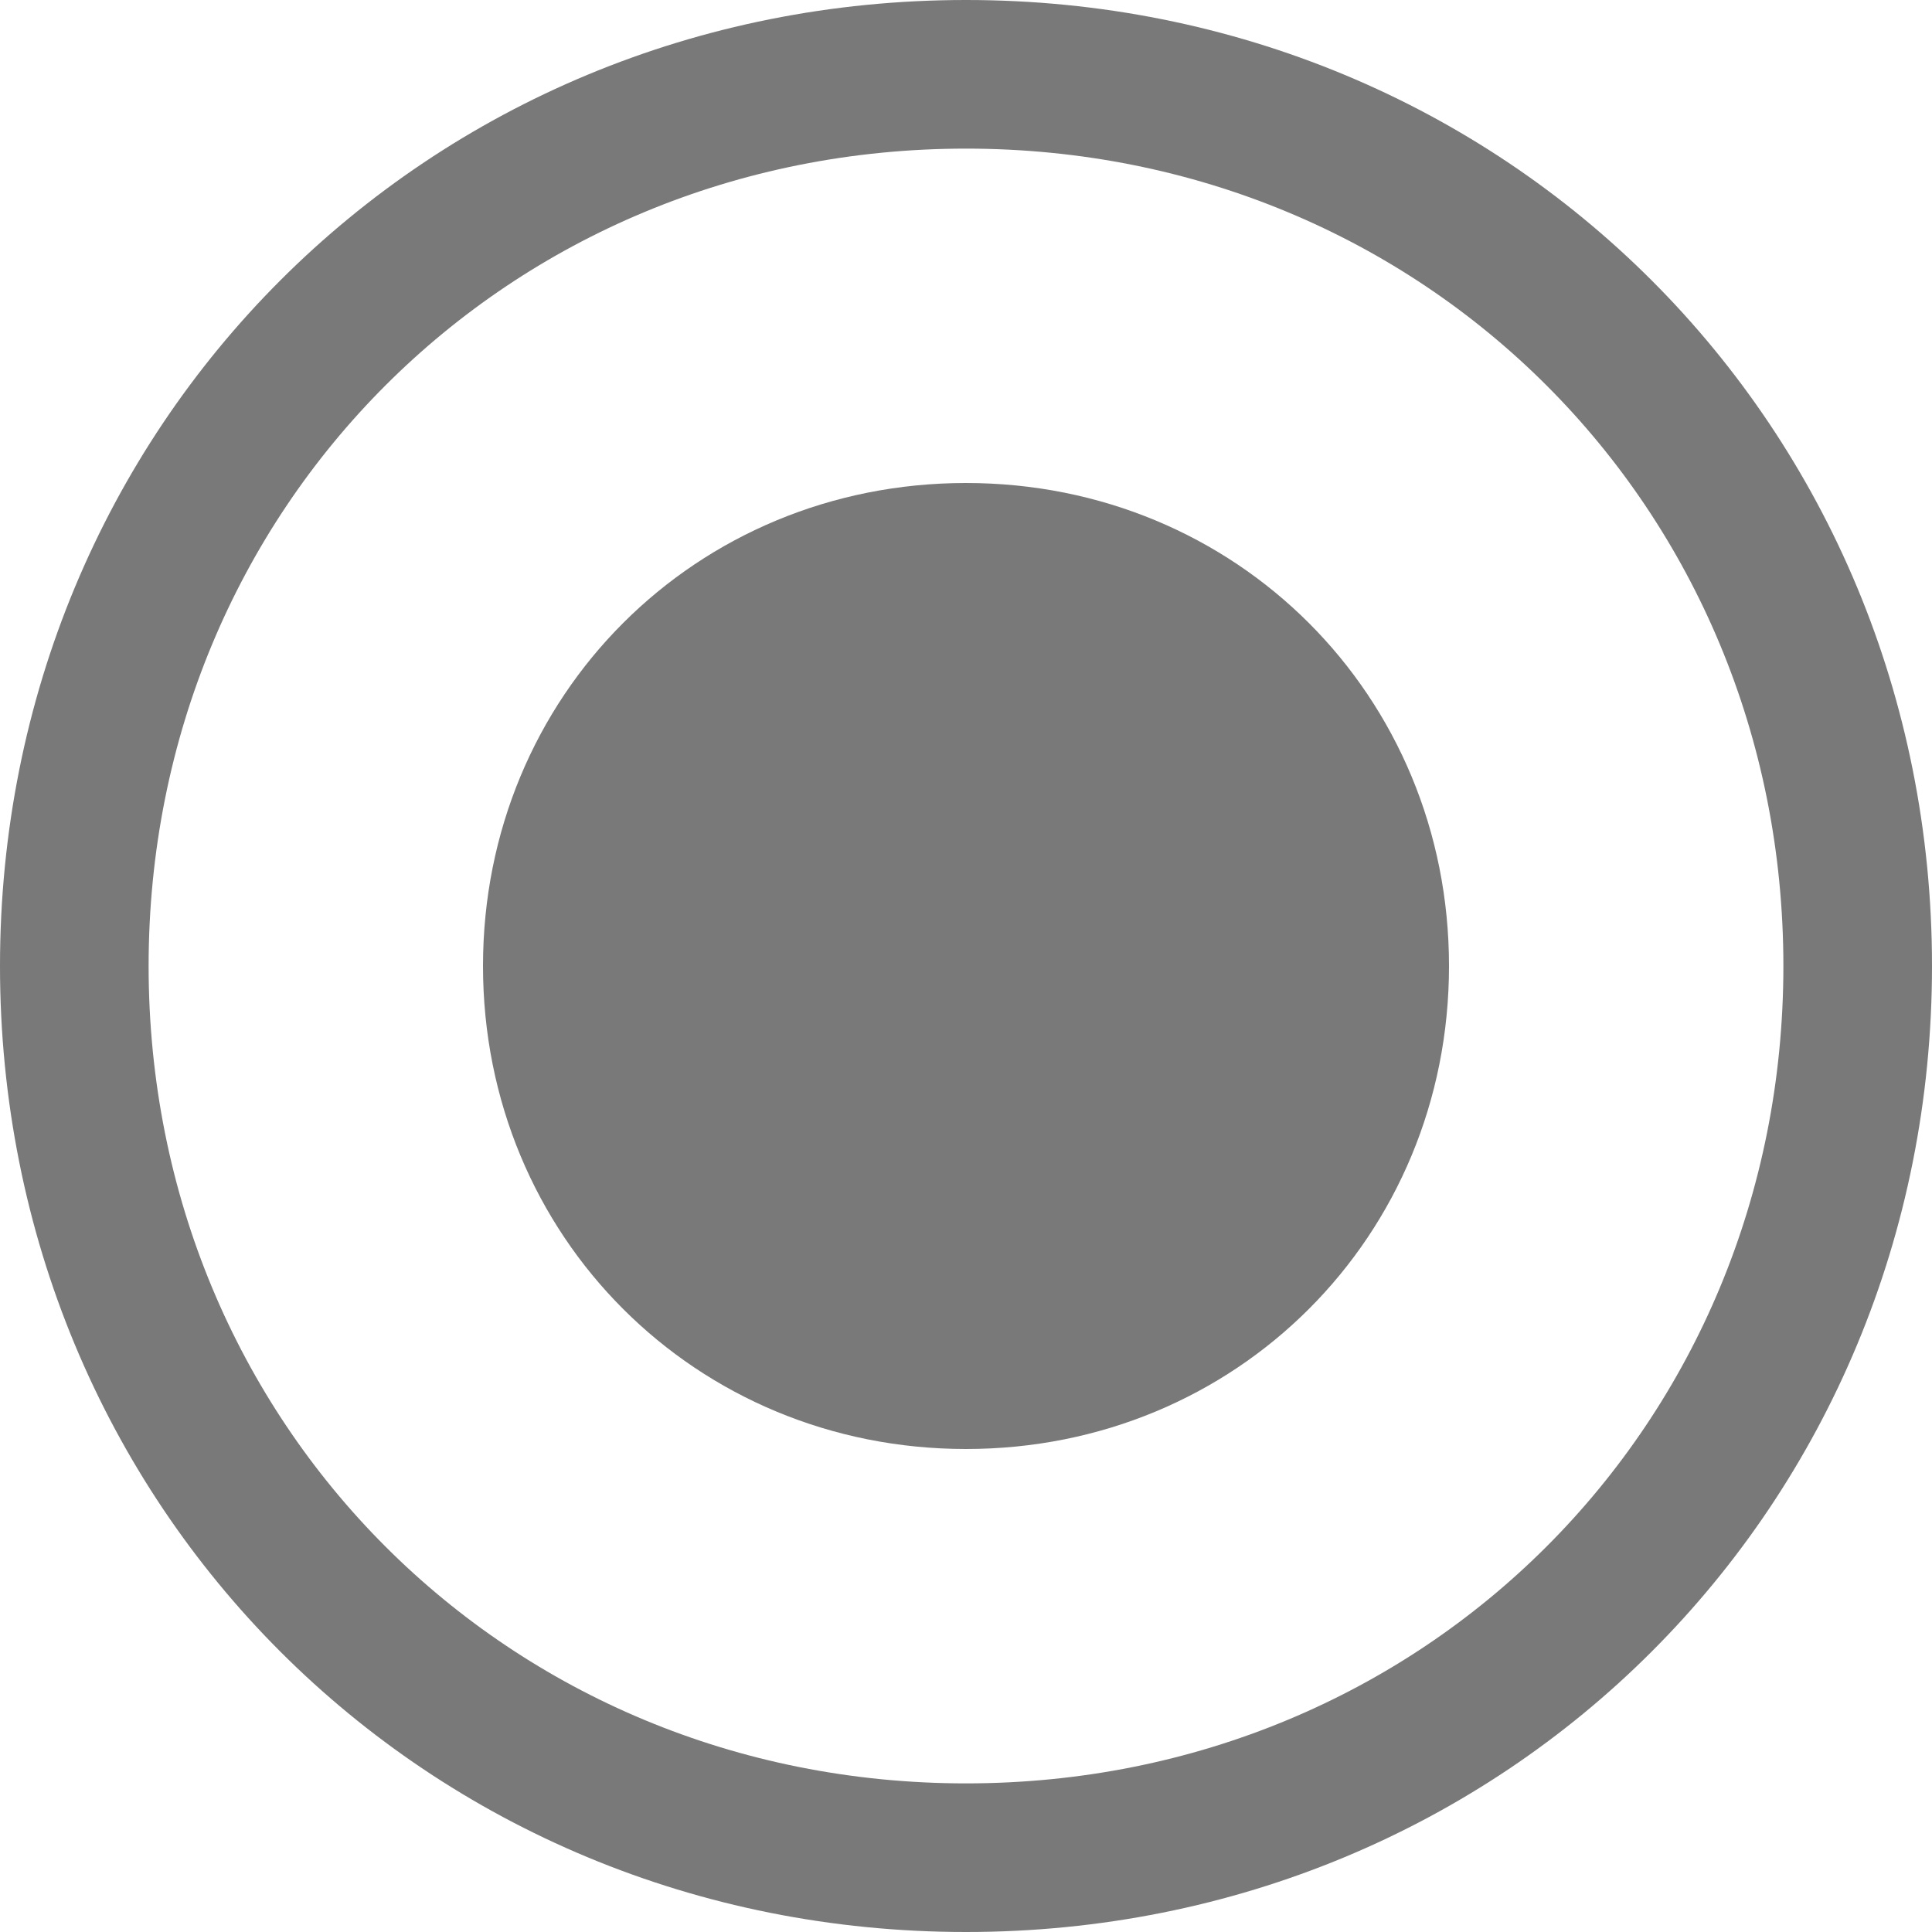
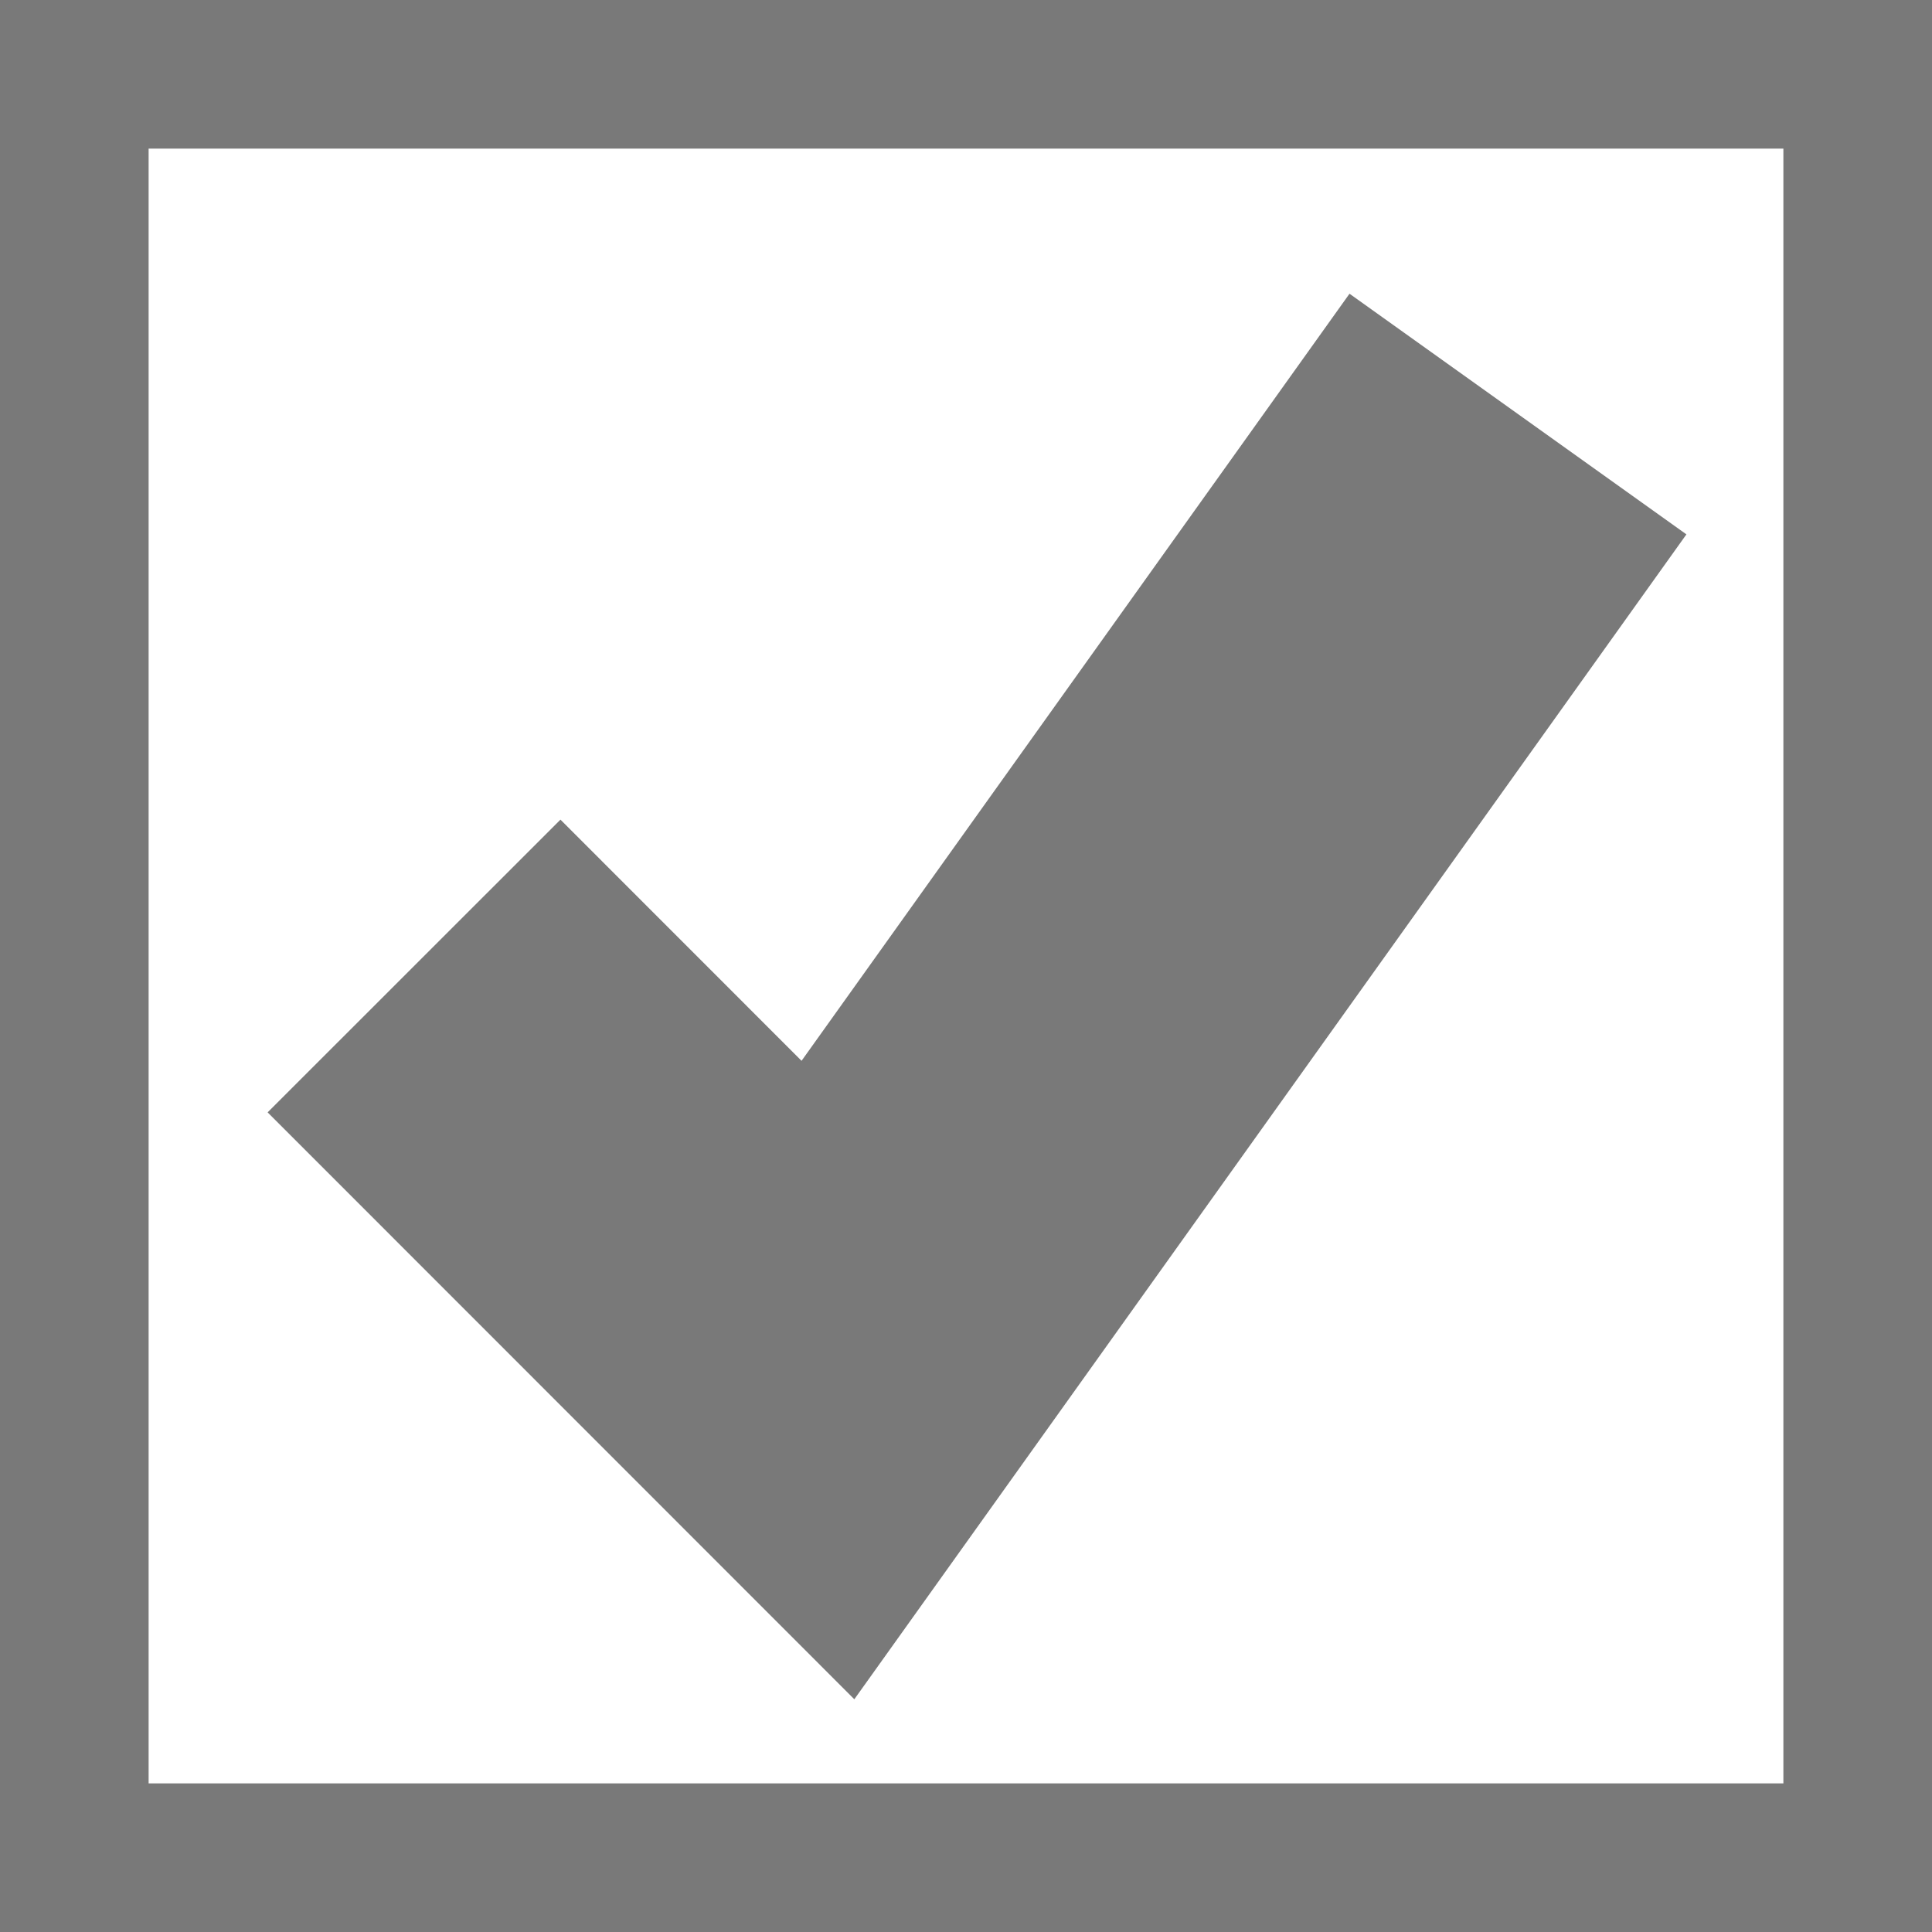
<svg xmlns="http://www.w3.org/2000/svg" version="1.1" width="13px" height="13px">
  <defs>
    <pattern id="BGPattern" patternUnits="userSpaceOnUse" alignment="0 0" imageRepeat="None" />
  </defs>
-   <g transform="matrix(1 0 0 1 -3098 -195 )">
-     <path d="M 6.5 0  C 10.14 0  13 2.86  13 6.5  C 13 10.14  10.14 13  6.5 13  C 2.86 13  0 10.14  0 6.5  C 0 2.86  2.86 0  6.5 0  Z " fill-rule="nonzero" fill="rgba(255, 255, 255, 1)" stroke="none" transform="matrix(1 0 0 1 3098 195 )" class="fill" />
-     <path d="M 6.5 0.5  C 9.86 0.5  12.5 3.14  12.5 6.5  C 12.5 9.86  9.86 12.5  6.5 12.5  C 3.14 12.5  0.5 9.86  0.5 6.5  C 0.5 3.14  3.14 0.5  6.5 0.5  Z " stroke-width="1" stroke-dasharray="0" stroke="rgba(121, 121, 121, 1)" fill="none" transform="matrix(1 0 0 1 3098 195 )" class="stroke" stroke-dashoffset="0.5" />
-     <path d="M 6.5 9.75  C 4.68 9.75  3.25 8.32  3.25 6.5  C 3.25 4.68  4.68 3.25  6.5 3.25  C 8.32 3.25  9.75 4.68  9.75 6.5  C 9.75 8.32  8.32 9.75  6.5 9.75  " fill-rule="nonzero" fill="rgba(121, 121, 121, 1)" stroke="none" transform="matrix(1 0 0 1 3098 195 )" class="stroke btn_check" />
+   <g transform="matrix(1 0 0 1 -2150 -213 )">
+     <path d="M 0 0  L 13 0  L 13 13  L 0 13  L 0 0  Z " fill-rule="nonzero" fill="rgba(255, 255, 255, 1)" stroke="none" transform="matrix(1 0 0 1 2150 213 )" class="fill" />
+     <path d="M 0.5 0.5  L 12.5 0.5  L 12.5 12.5  L 0.5 12.5  L 0.5 0.5  Z " stroke-width="1" stroke-dasharray="0" stroke="rgba(121, 121, 121, 1)" fill="none" transform="matrix(1 0 0 1 2150 213 )" class="stroke" stroke-dashoffset="0.5" />
+     <path d="M 2.786 6.5  L 5.571 9.286  L 10.214 2.786  " stroke-width="2.786" stroke-dasharray="0" stroke="rgba(121, 121, 121, 1)" fill="none" transform="matrix(1 0 0 1 2150 213 )" class="stroke btn_check" />
  </g>
</svg>
